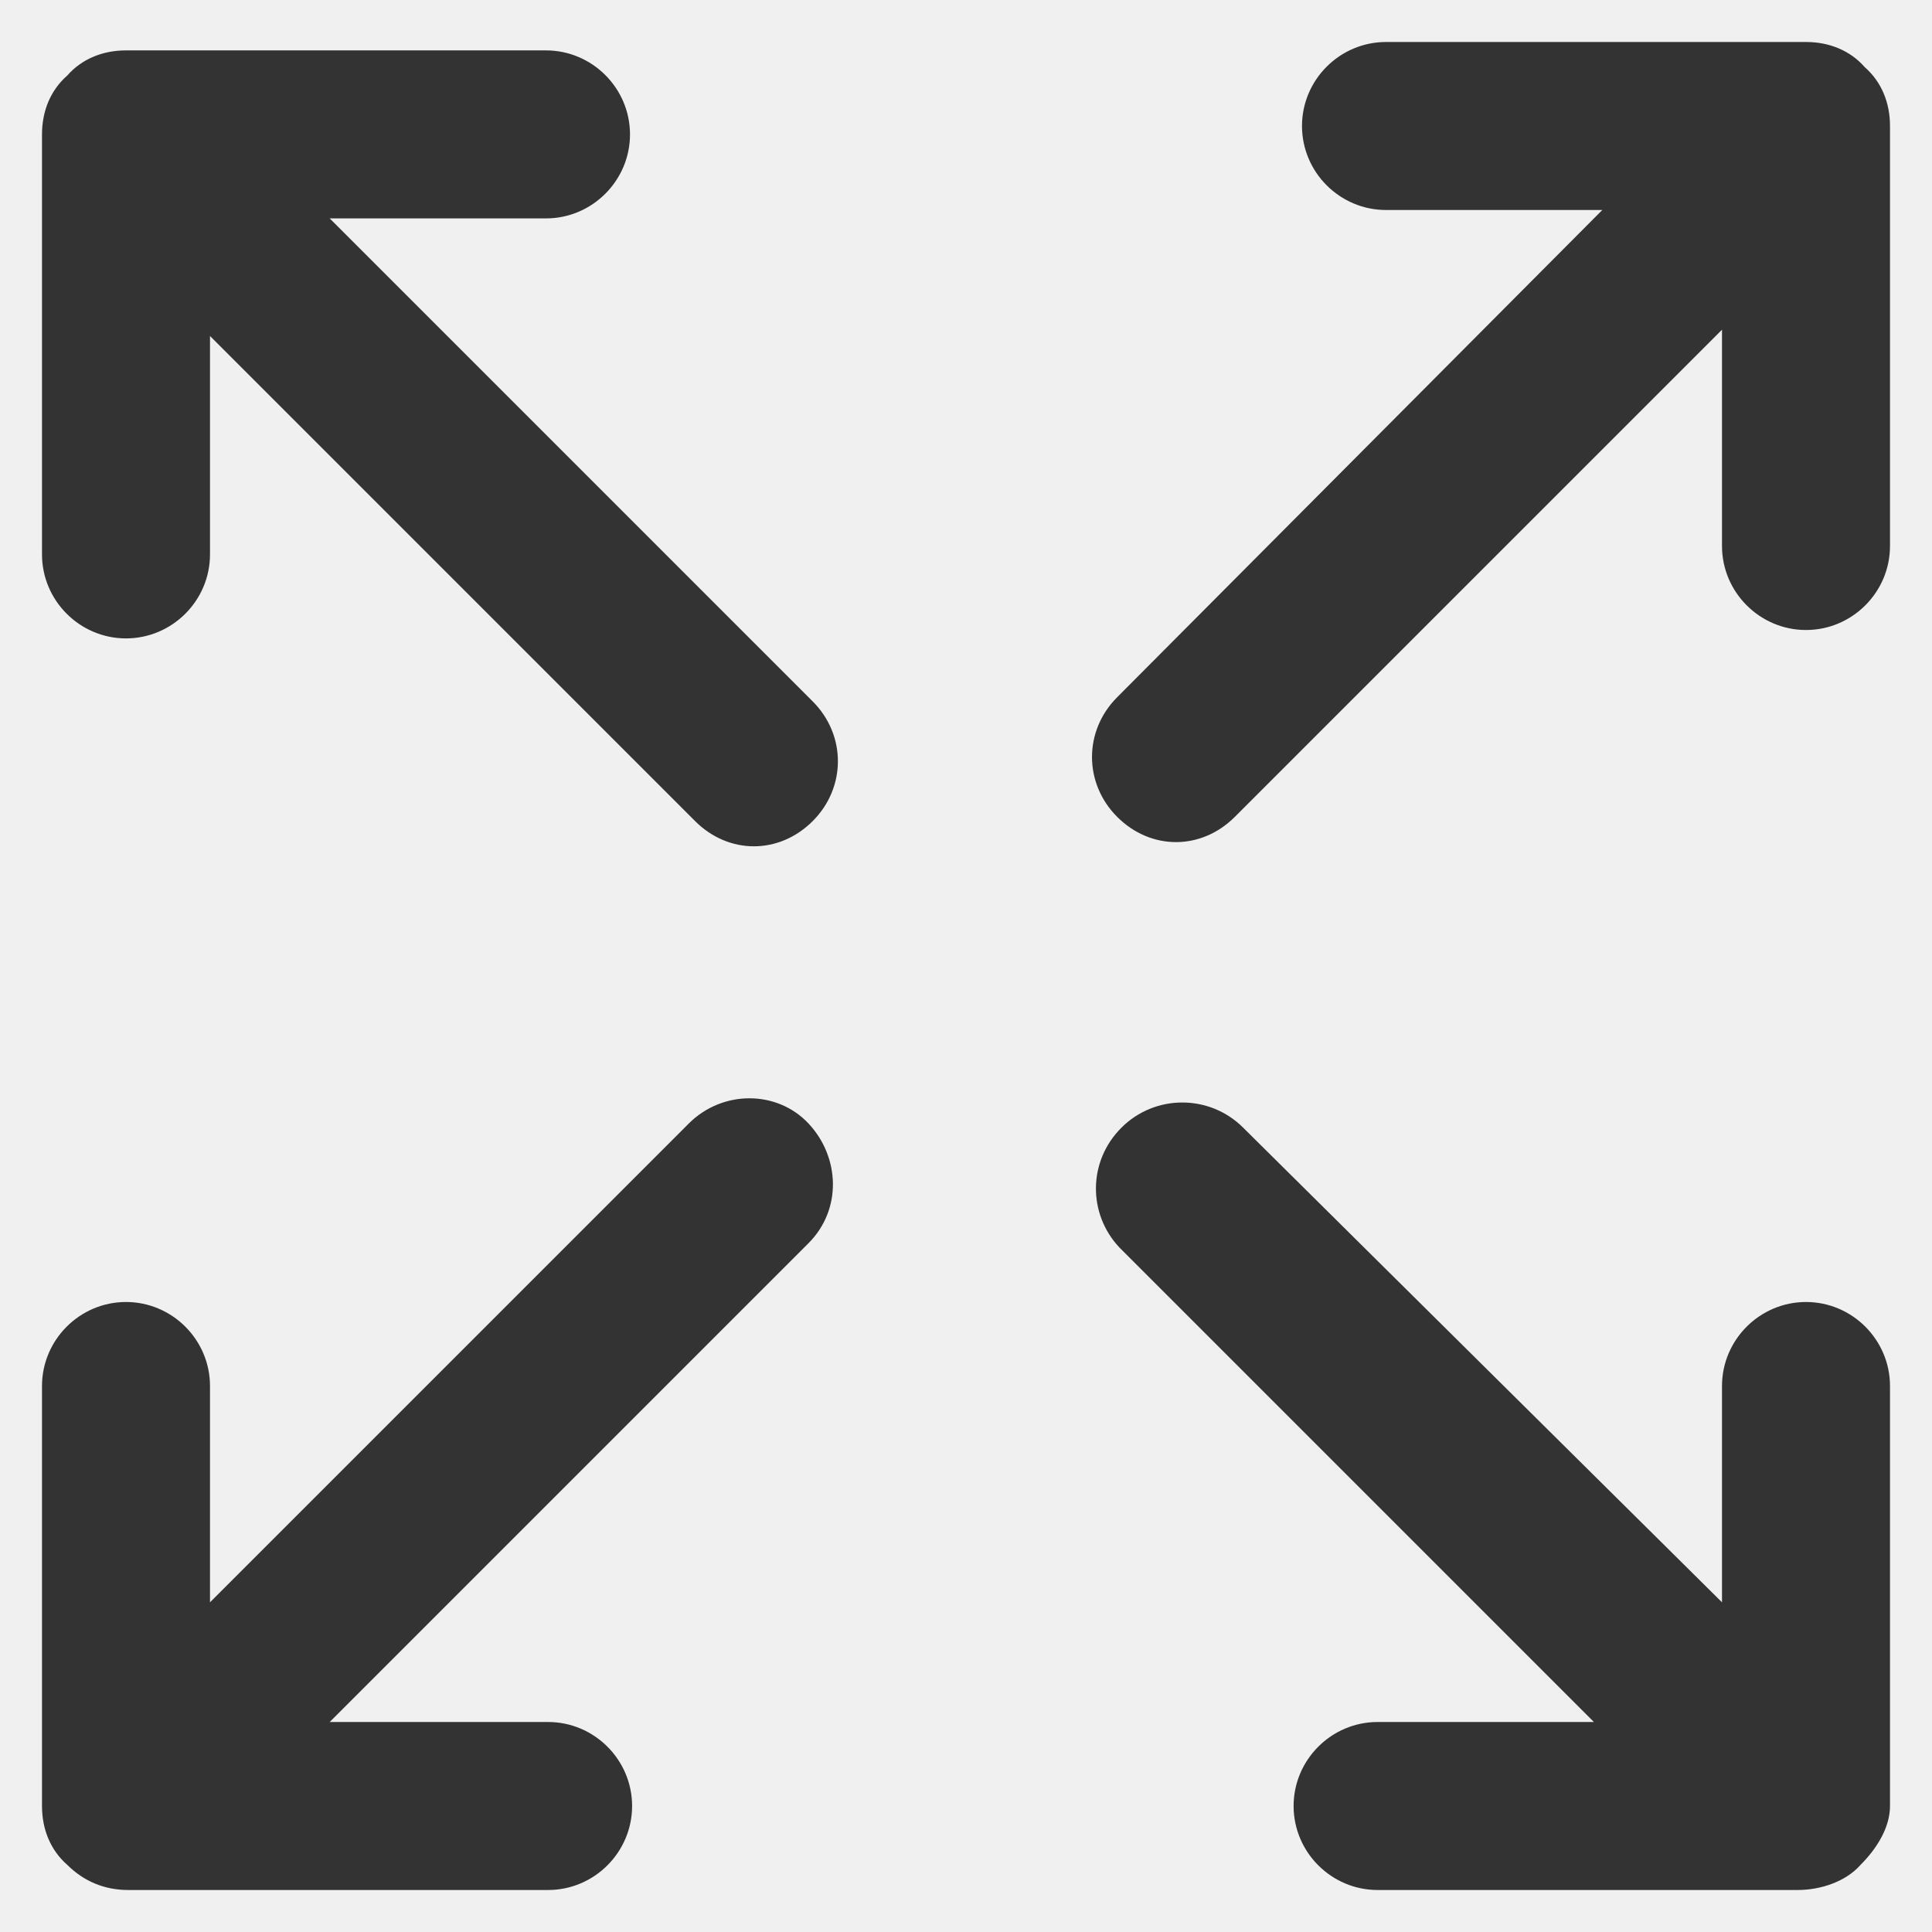
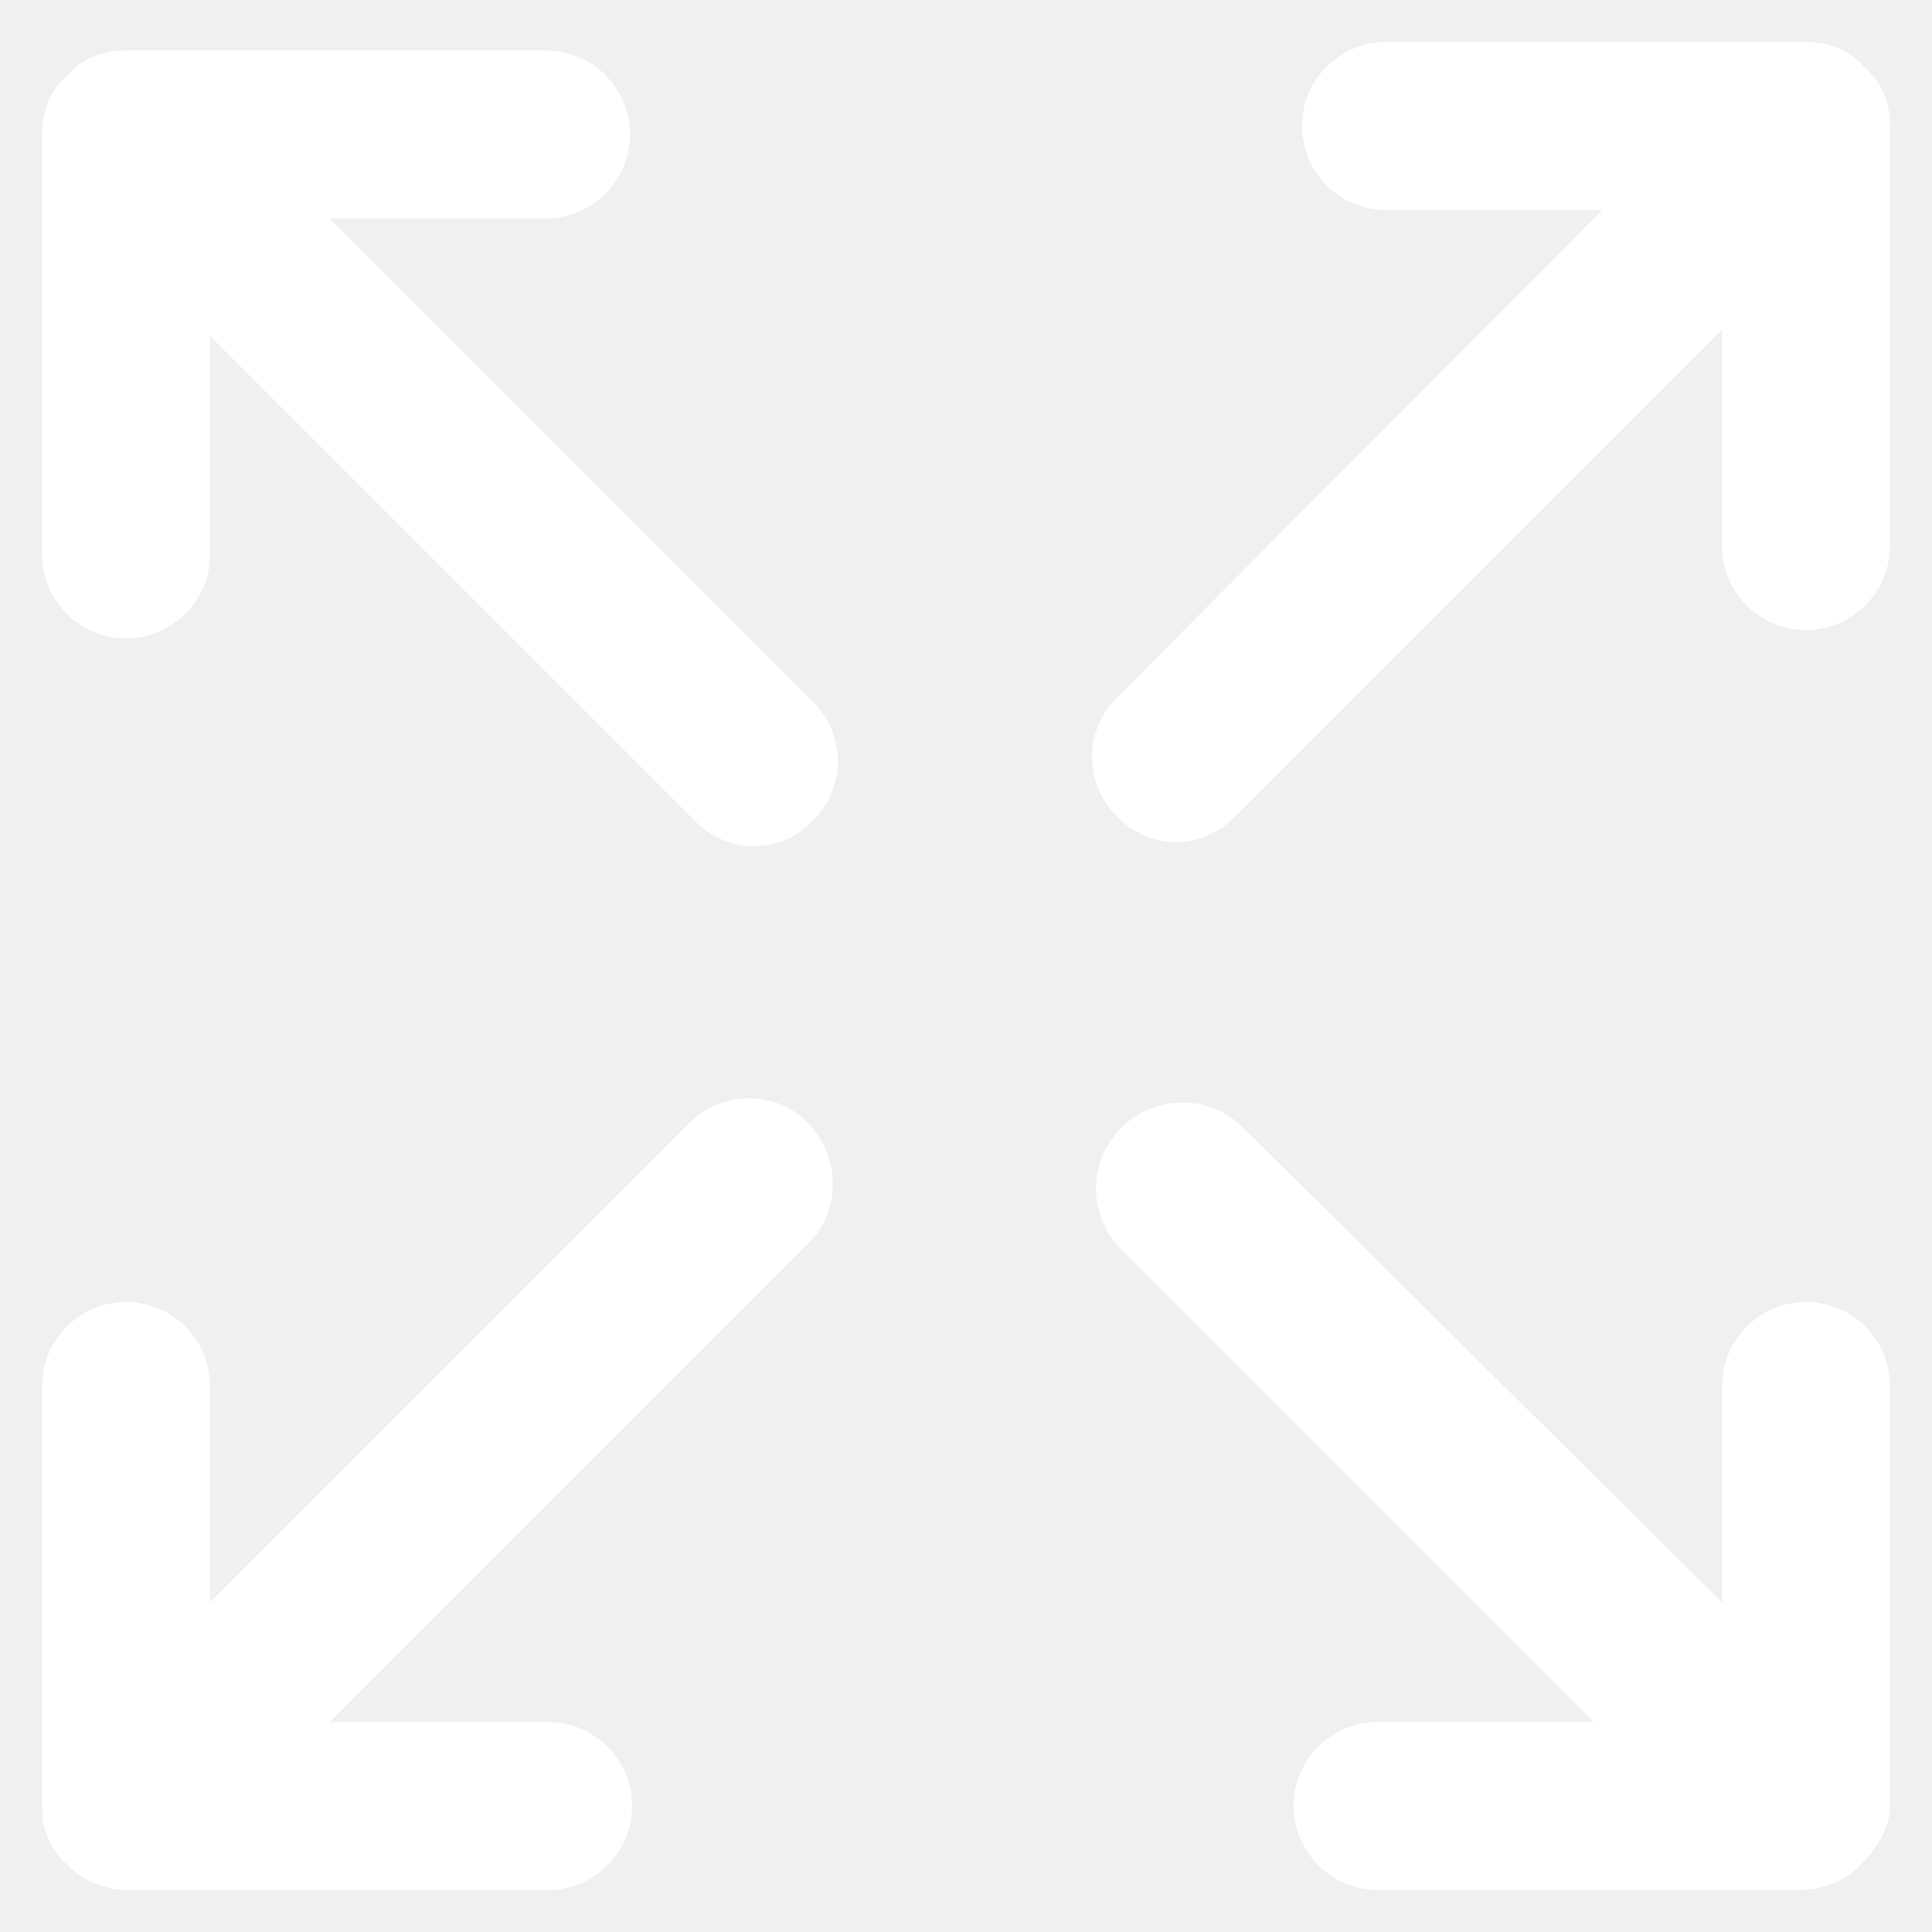
<svg xmlns="http://www.w3.org/2000/svg" version="1.1" id="Layer_1" x="0px" y="0px" width="92px" height="92px" viewBox="0 0 92 92" enable-background="new 0 0 92 92" xml:space="preserve">
-   <path fill="#333" id="XMLID_1120_" d="M90,6l0,20c0,2.2-1.8,4-4,4l0,0c-2.2,0-4-1.8-4-4V15.7L58.8,38.9c-0.8,0.8-1.8,1.2-2.8,1.2  c-1,0-2-0.4-2.8-1.2c-1.6-1.6-1.6-4.1,0-5.7L76.3,10H66c-2.2,0-4-1.8-4-4c0-2.2,1.8-4,4-4h20c1.1,0,2.1,0.4,2.8,1.2  C89.6,3.9,90,4.9,90,6z M86,62c-2.2,0-4,1.8-4,4v10.3L59.2,53.7c-1.6-1.6-4.2-1.6-5.8,0c-1.6,1.6-1.6,4.1-0.1,5.7L75.9,82H65.6  c0,0,0,0,0,0c-2.2,0-4,1.8-4,4s1.8,4,4,4l20,0l0,0c1.1,0,2.3-0.4,3-1.2c0.8-0.8,1.4-1.8,1.4-2.8V66C90,63.8,88.2,62,86,62z   M32.8,53.5L10,76.3V66c0-2.2-1.8-4-4-4h0c-2.2,0-4,1.8-4,4l0,20c0,1.1,0.4,2.1,1.2,2.8C4,89.6,5,90,6.1,90h20c2.2,0,4-1.8,4-4  c0-2.2-1.8-4-4-4H15.7l22.8-22.8c1.6-1.6,1.5-4.1,0-5.7C37,51.9,34.4,51.9,32.8,53.5z M15.7,10.4l10.3,0h0c2.2,0,4-1.8,4-4  s-1.8-4-4-4l-20,0h0c-1.1,0-2.1,0.4-2.8,1.2C2.4,4.3,2,5.3,2,6.4l0,20c0,2.2,1.8,4,4,4c2.2,0,4-1.8,4-4V16l23.1,23.1  c0.8,0.8,1.8,1.2,2.8,1.2c1,0,2-0.4,2.8-1.2c1.6-1.6,1.6-4.1,0-5.7L15.7,10.4z" />
+   <path fill="#fff" id="XMLID_1120_" d="M90,6l0,20c0,2.2-1.8,4-4,4l0,0c-2.2,0-4-1.8-4-4V15.7L58.8,38.9c-0.8,0.8-1.8,1.2-2.8,1.2  c-1,0-2-0.4-2.8-1.2c-1.6-1.6-1.6-4.1,0-5.7L76.3,10H66c-2.2,0-4-1.8-4-4c0-2.2,1.8-4,4-4h20c1.1,0,2.1,0.4,2.8,1.2  C89.6,3.9,90,4.9,90,6z M86,62c-2.2,0-4,1.8-4,4v10.3L59.2,53.7c-1.6-1.6-4.2-1.6-5.8,0c-1.6,1.6-1.6,4.1-0.1,5.7L75.9,82H65.6  c0,0,0,0,0,0c-2.2,0-4,1.8-4,4s1.8,4,4,4l20,0l0,0c1.1,0,2.3-0.4,3-1.2c0.8-0.8,1.4-1.8,1.4-2.8V66C90,63.8,88.2,62,86,62z   M32.8,53.5L10,76.3V66c0-2.2-1.8-4-4-4h0c-2.2,0-4,1.8-4,4l0,20c0,1.1,0.4,2.1,1.2,2.8C4,89.6,5,90,6.1,90h20c2.2,0,4-1.8,4-4  c0-2.2-1.8-4-4-4H15.7l22.8-22.8c1.6-1.6,1.5-4.1,0-5.7C37,51.9,34.4,51.9,32.8,53.5z M15.7,10.4l10.3,0h0c2.2,0,4-1.8,4-4  s-1.8-4-4-4l-20,0h0c-1.1,0-2.1,0.4-2.8,1.2C2.4,4.3,2,5.3,2,6.4l0,20c0,2.2,1.8,4,4,4c2.2,0,4-1.8,4-4V16l23.1,23.1  c0.8,0.8,1.8,1.2,2.8,1.2c1,0,2-0.4,2.8-1.2c1.6-1.6,1.6-4.1,0-5.7L15.7,10.4z" />
</svg>
